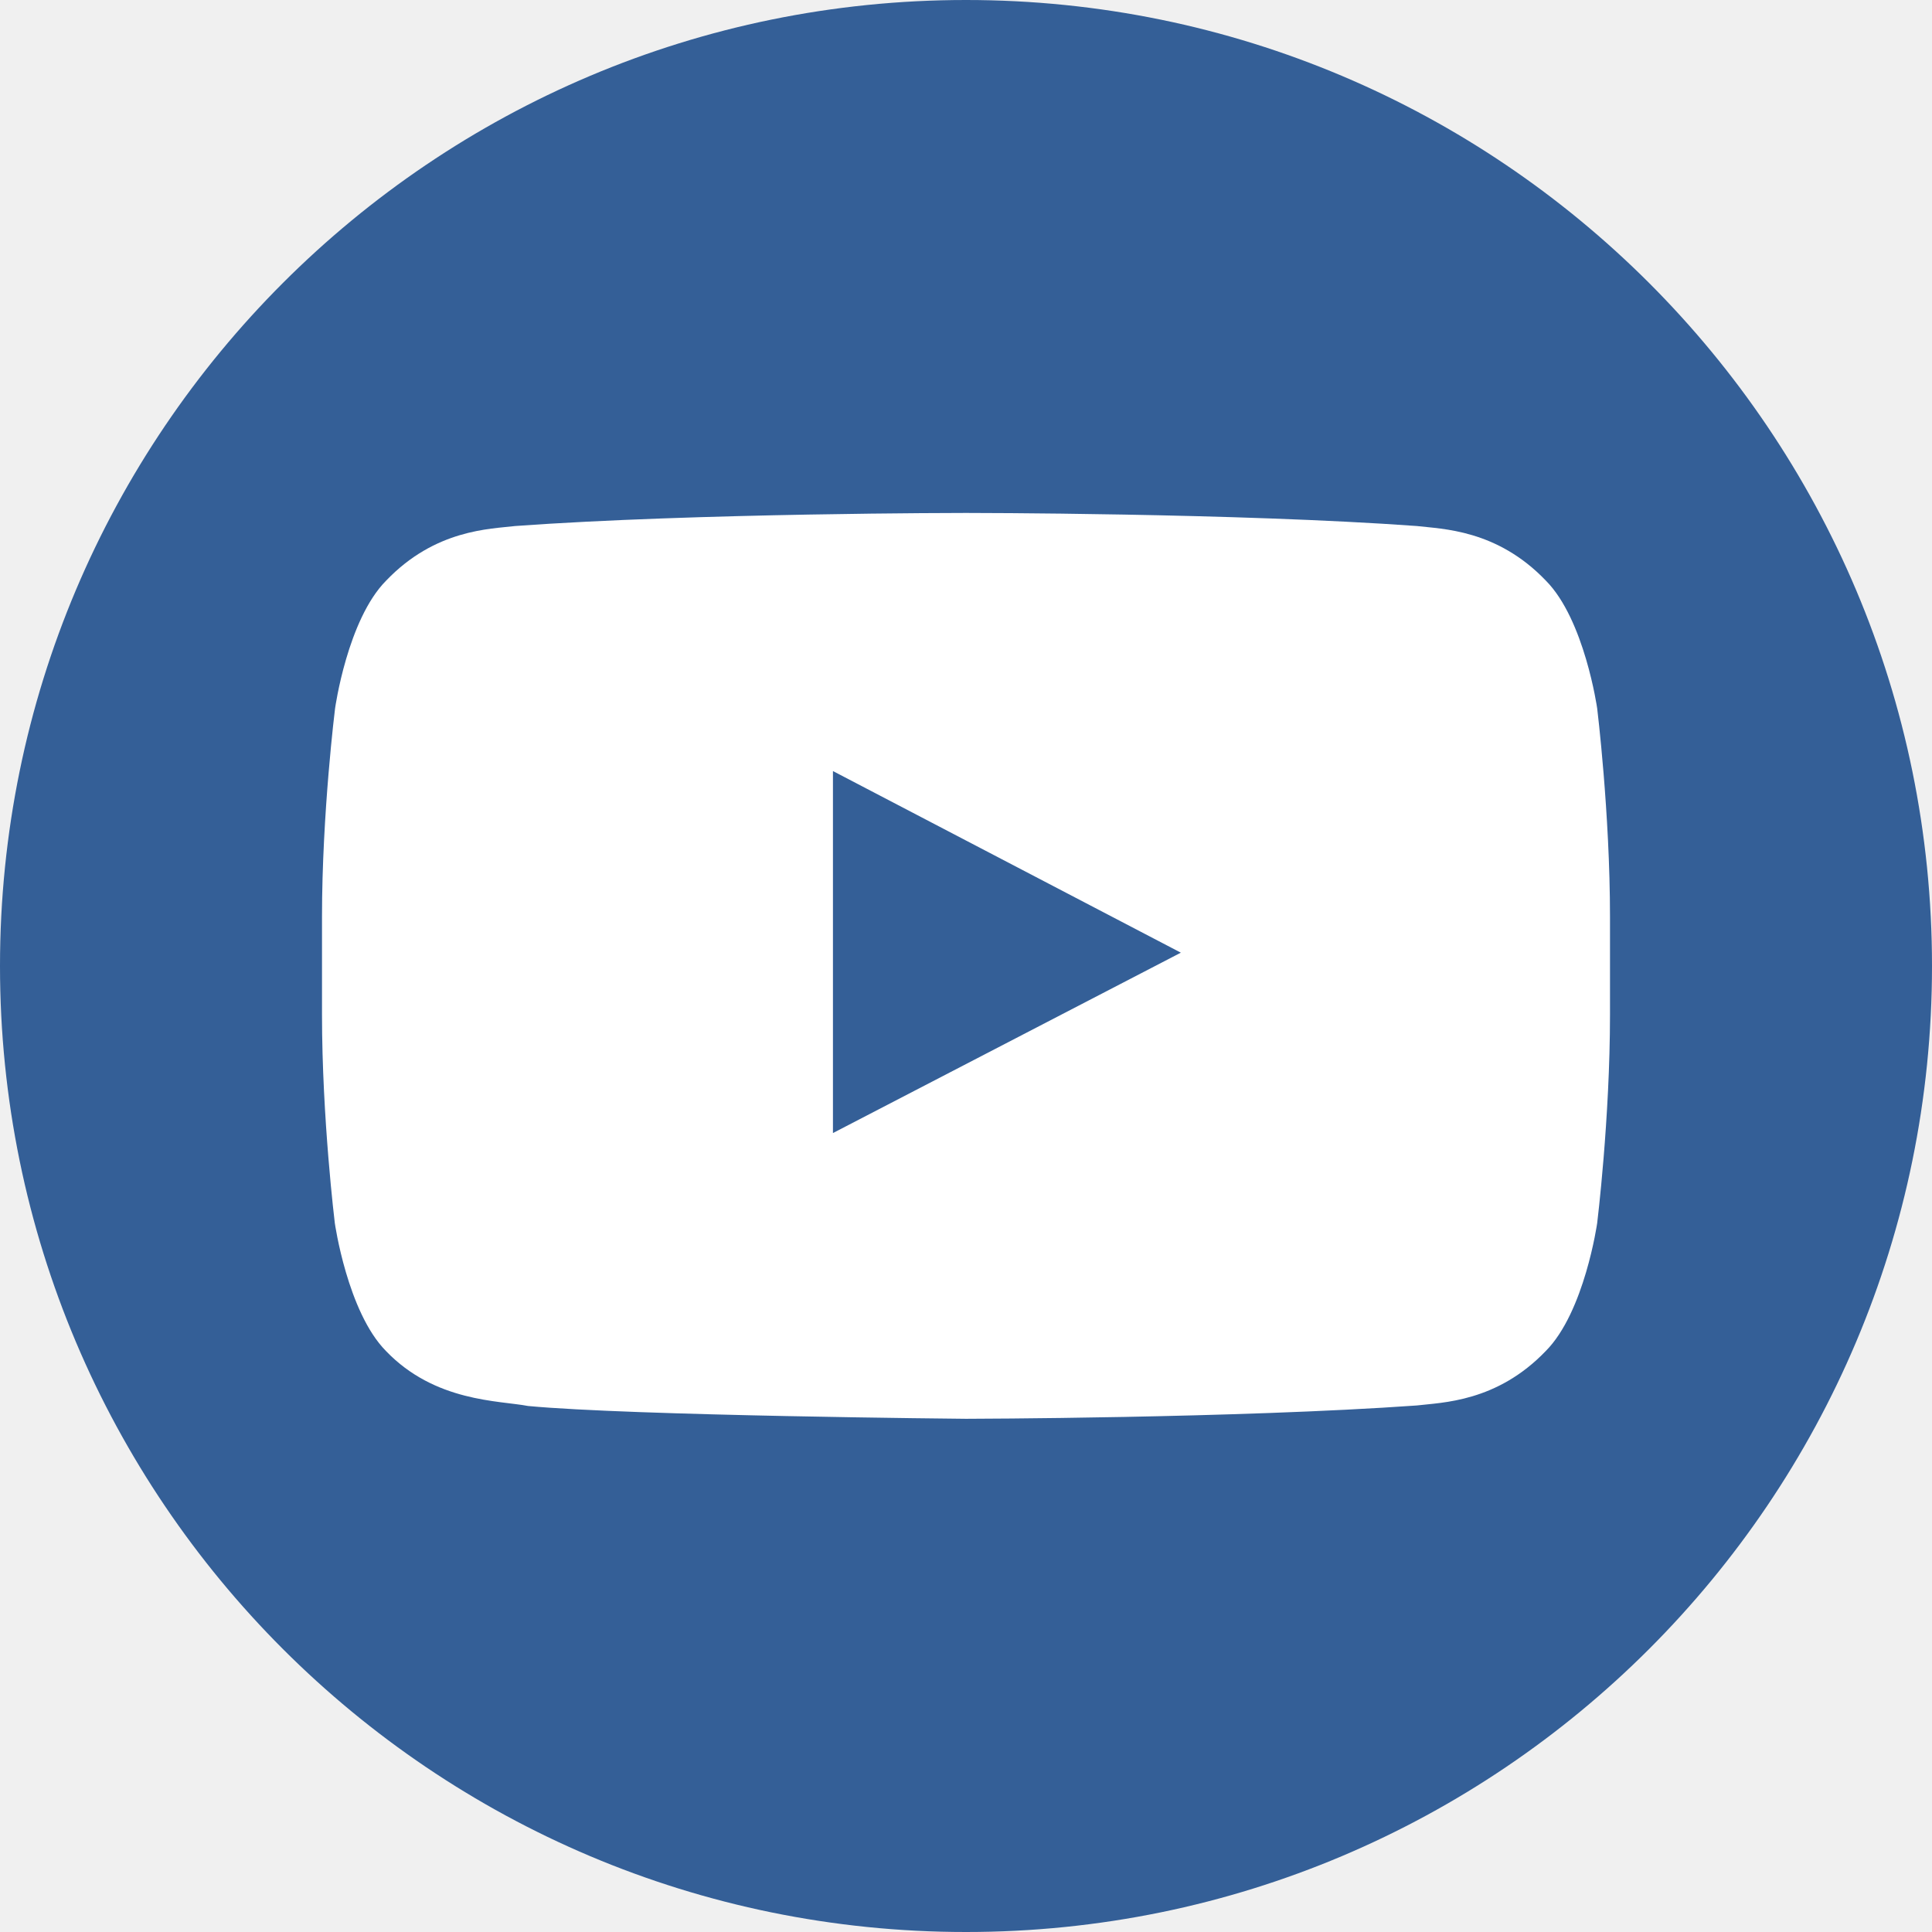
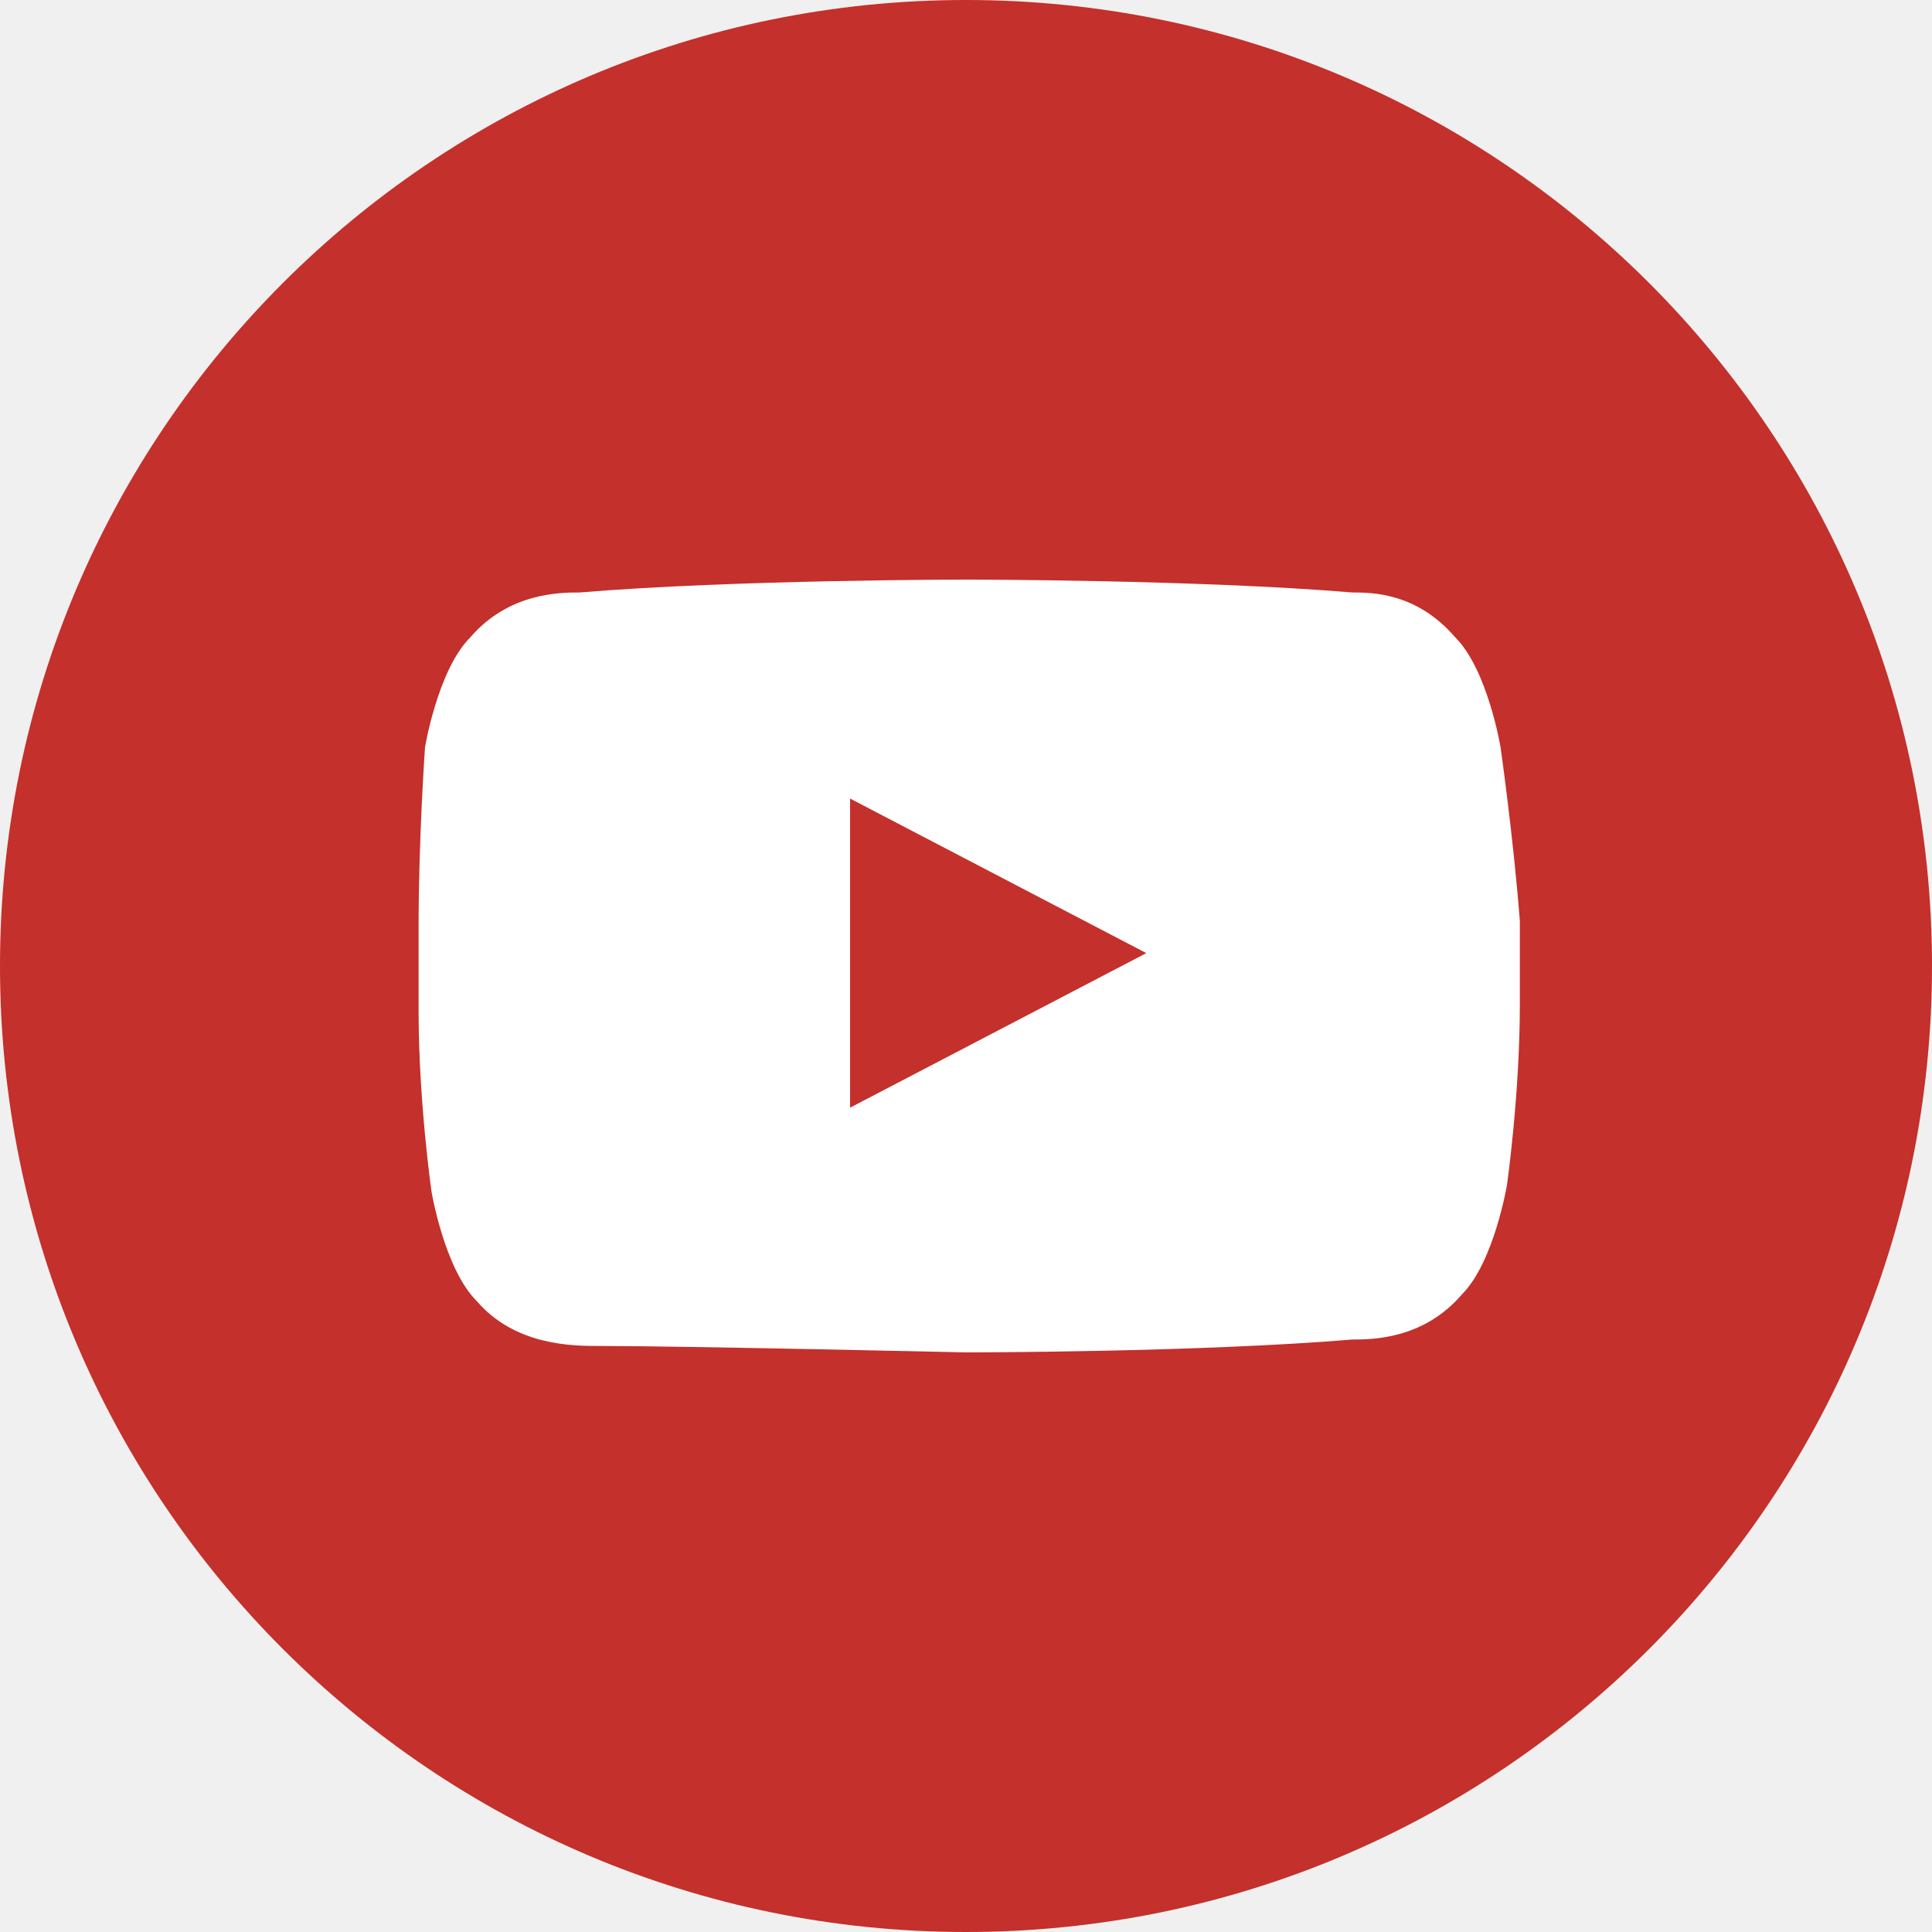
- <svg xmlns="http://www.w3.org/2000/svg" width="30" height="30" viewBox="0 0 30 30" fill="none">
-   <circle cx="15" cy="15" r="15" fill="#345F97" />
-   <path d="M24.801 11C24.801 11 24.605 9.621 24.004 9.016C23.242 8.219 22.391 8.215 22 8.168C19.203 7.965 15.004 7.965 15.004 7.965H14.996C14.996 7.965 10.797 7.965 8 8.168C7.609 8.215 6.758 8.219 5.996 9.016C5.395 9.621 5.203 11 5.203 11C5.203 11 5 12.621 5 14.238V15.754C5 17.371 5.199 18.992 5.199 18.992C5.199 18.992 5.395 20.371 5.992 20.977C6.754 21.773 7.754 21.746 8.199 21.832C9.801 21.984 15 22.031 15 22.031C15 22.031 19.203 22.023 22 21.824C22.391 21.777 23.242 21.773 24.004 20.977C24.605 20.371 24.801 18.992 24.801 18.992C24.801 18.992 25 17.375 25 15.754V14.238C25 12.621 24.801 11 24.801 11ZM12.934 17.594V11.973L18.336 14.793L12.934 17.594Z" fill="white" />
+ <svg xmlns="http://www.w3.org/2000/svg" version="1.1" id="Capa_1" x="0px" y="0px" viewBox="0 0 30 30" style="enable-background:new 0 0 30 30;" xml:space="preserve">
+   <style type="text/css">
+ 	.st0{fill:#C4302B;}
+ 	.st1{fill:#FFFFFF;}
+ </style>
+   <circle class="st0" cx="15" cy="15" r="15" />
+   <path class="st1" d="M23.3,11.6c0,0-0.2-1.2-0.7-1.7C22,9.2,21.3,9.2,21,9.2C18.6,9,15,9,15,9h0c0,0-3.6,0-6,0.2  c-0.3,0-1.1,0-1.7,0.7c-0.5,0.5-0.7,1.7-0.7,1.7S6.5,13,6.5,14.4v1.3c0,1.4,0.2,2.8,0.2,2.8s0.2,1.2,0.7,1.7  c0.6,0.7,1.5,0.7,1.9,0.7C10.6,20.9,15,21,15,21s3.6,0,6-0.2c0.3,0,1.1,0,1.7-0.7c0.5-0.5,0.7-1.7,0.7-1.7s0.2-1.4,0.2-2.8v-1.3  C23.5,13,23.3,11.6,23.3,11.6z M13.2,17.2v-4.8l4.6,2.4L13.2,17.2z" />
</svg>
